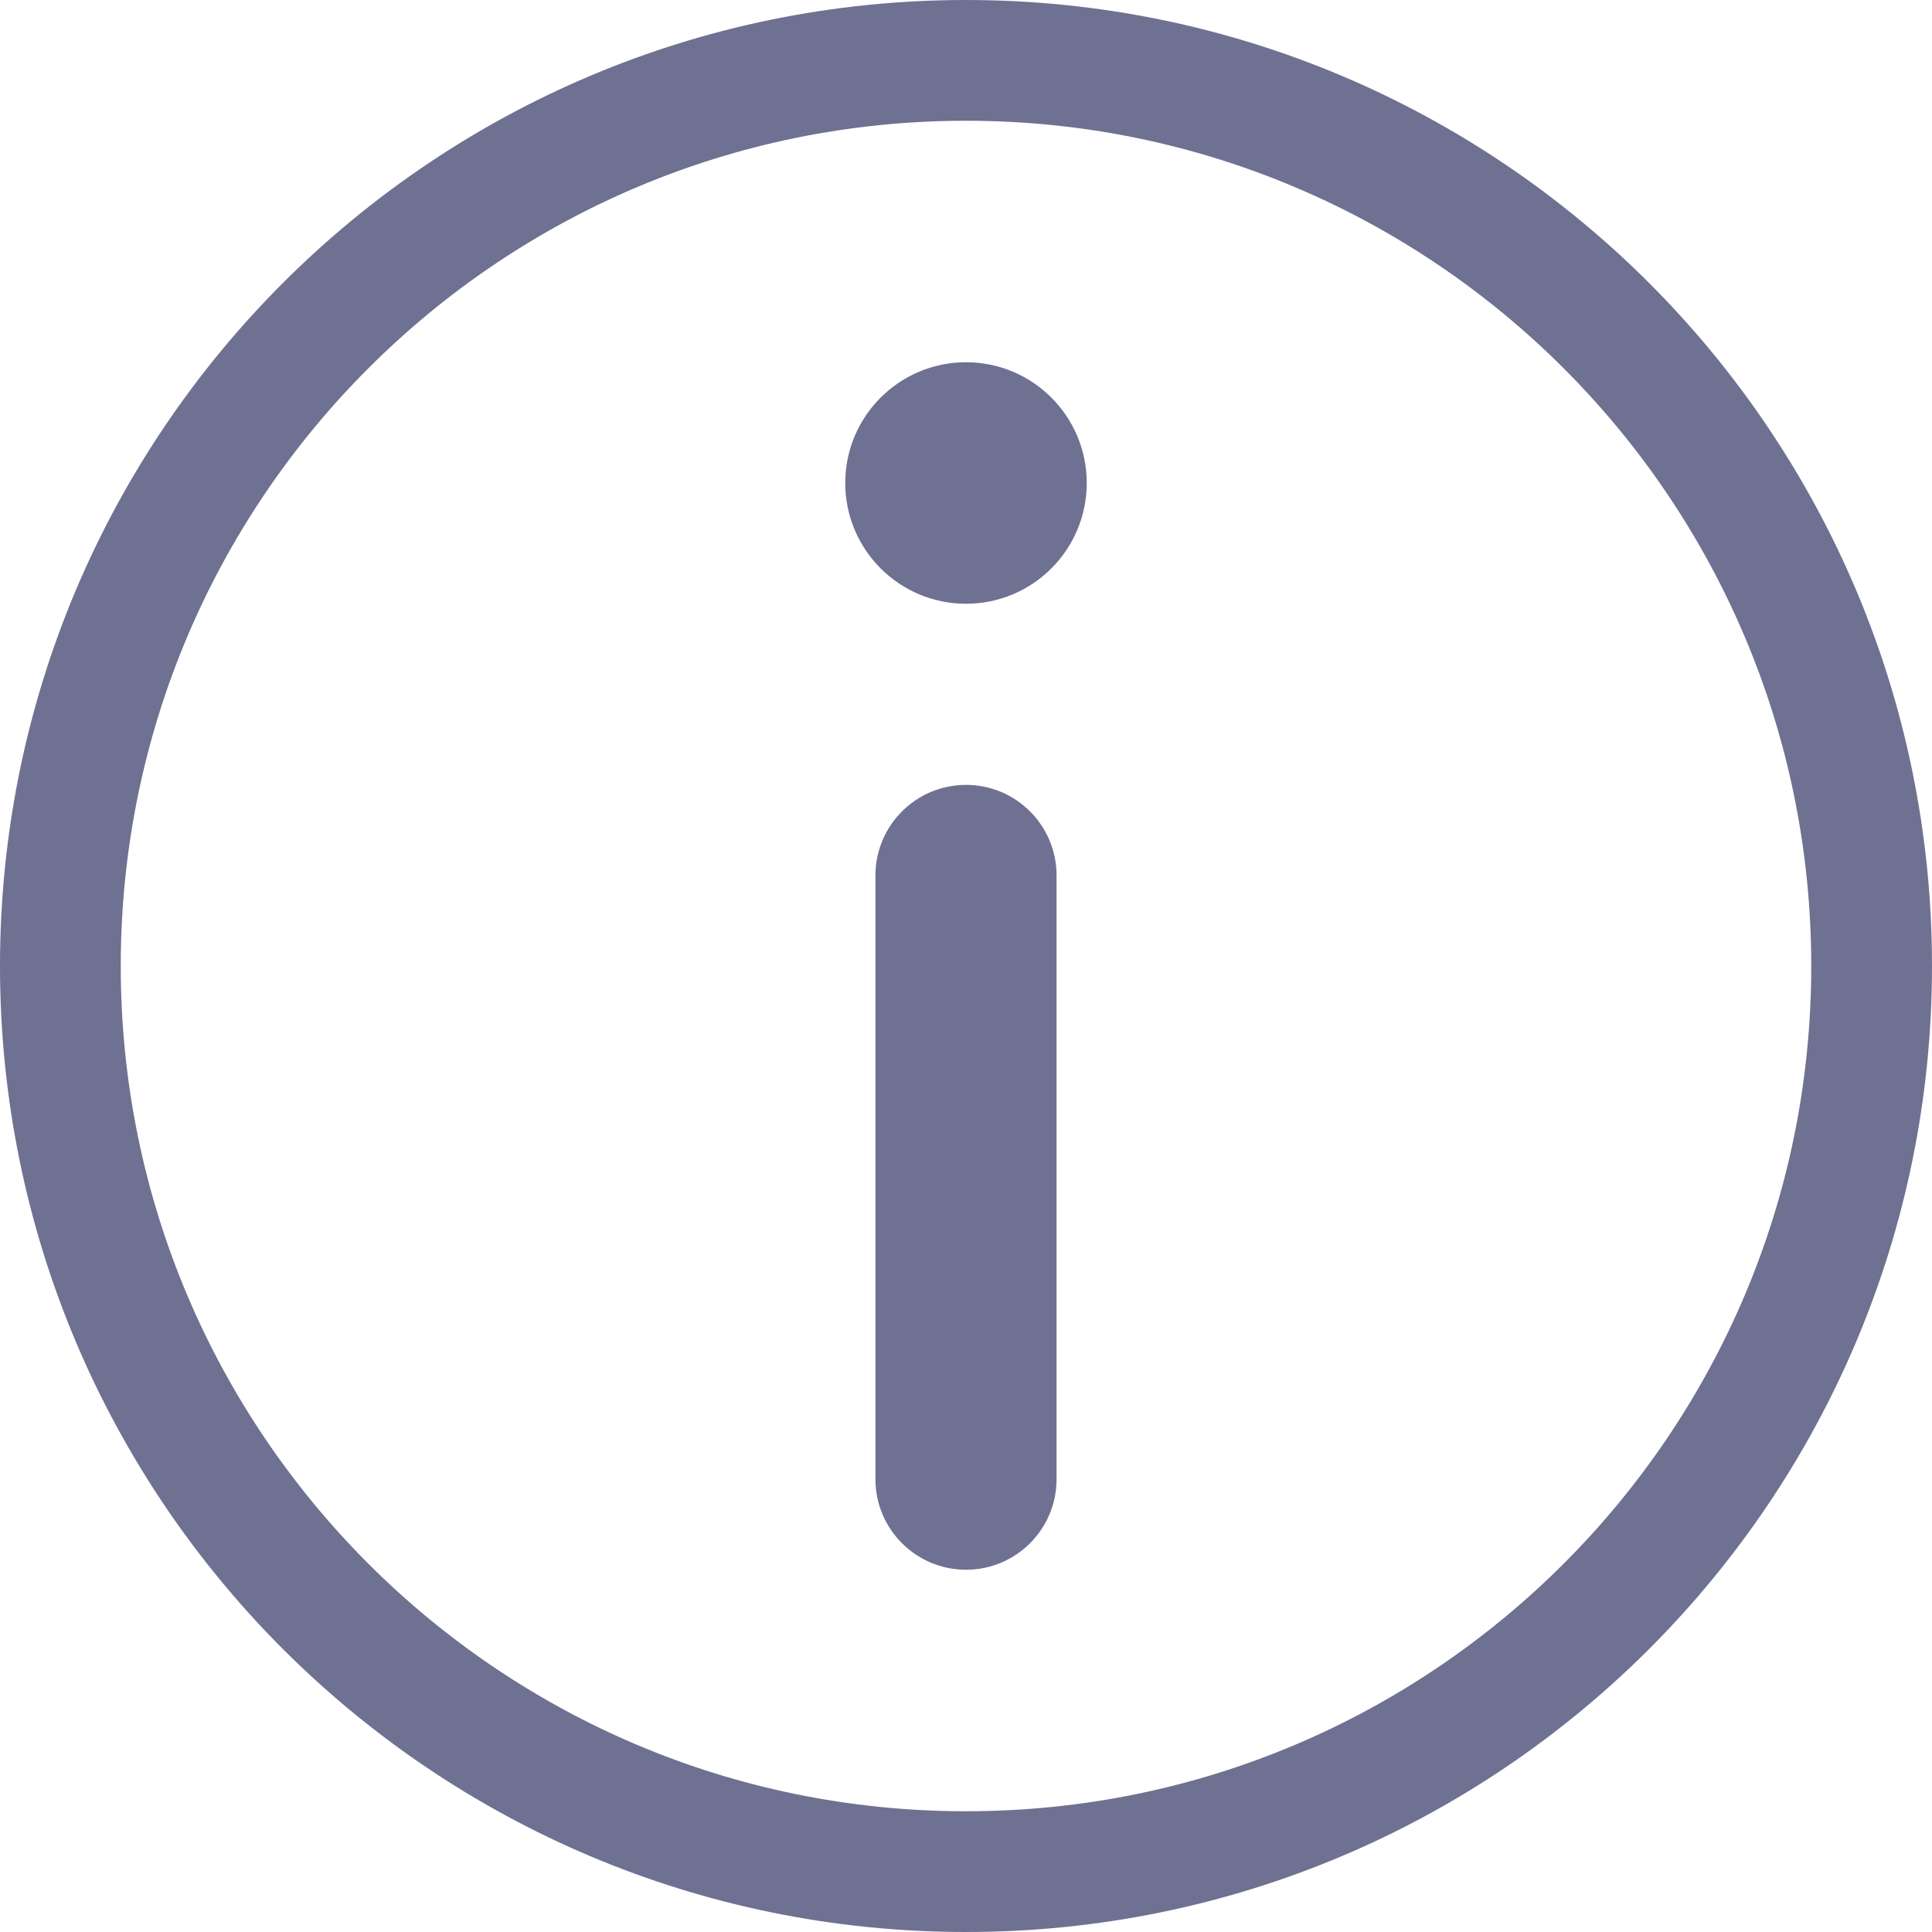
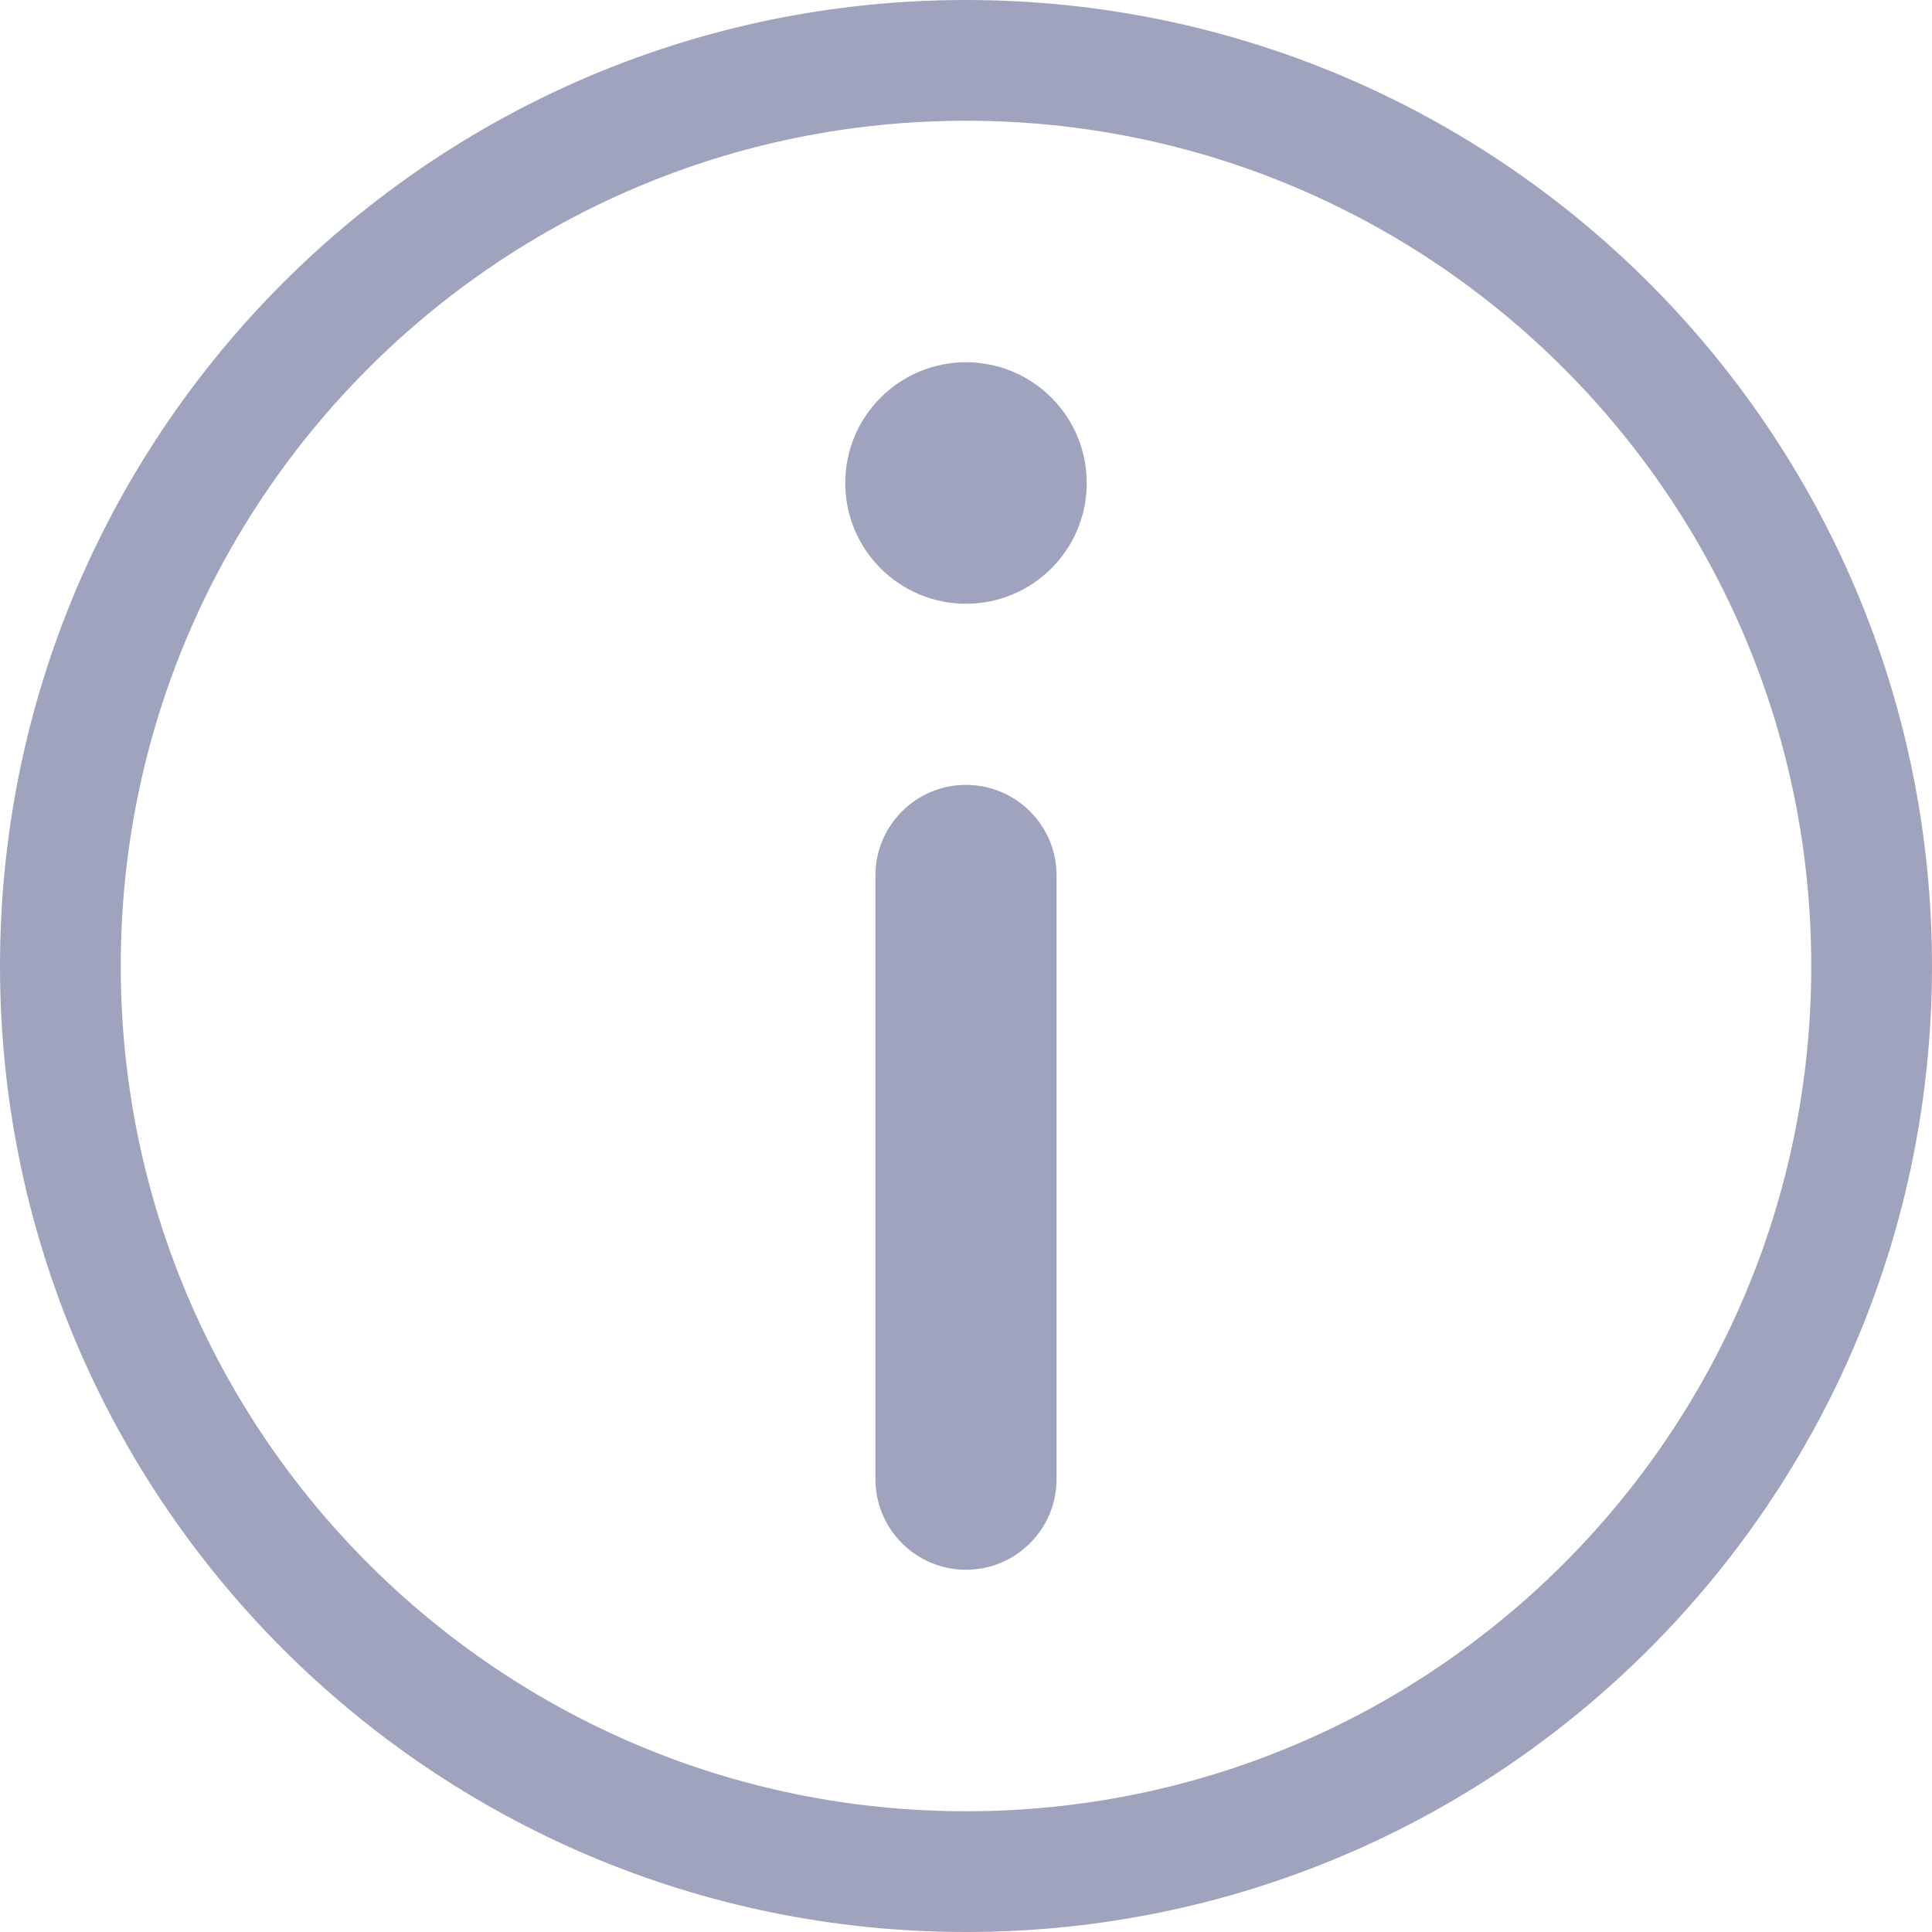
<svg xmlns="http://www.w3.org/2000/svg" width="16" height="16" viewBox="0 0 16 16" fill="none">
-   <circle cx="8" cy="8" r="7.5" stroke="#6E7191" />
-   <path d="M7.25 7.25C7.25 6.836 7.586 6.5 8 6.5C8.414 6.5 8.75 6.836 8.75 7.25V12.25C8.75 12.664 8.414 13 8 13C7.586 13 7.25 12.664 7.25 12.25V7.25Z" fill="#6E7191" />
-   <circle cx="8" cy="4" r="1" fill="#6E7191" />
+   <circle cx="8" cy="8" r="7.5" stroke="#A0A3BD" />
+   <path d="M7.25 7.25C7.25 6.836 7.586 6.5 8 6.5C8.414 6.5 8.75 6.836 8.75 7.25V12.25C8.75 12.664 8.414 13 8 13C7.586 13 7.25 12.664 7.25 12.25V7.25Z" fill="#A0A3BD" />
+   <circle cx="8" cy="4" r="1" fill="#A0A3BD" />
</svg>
